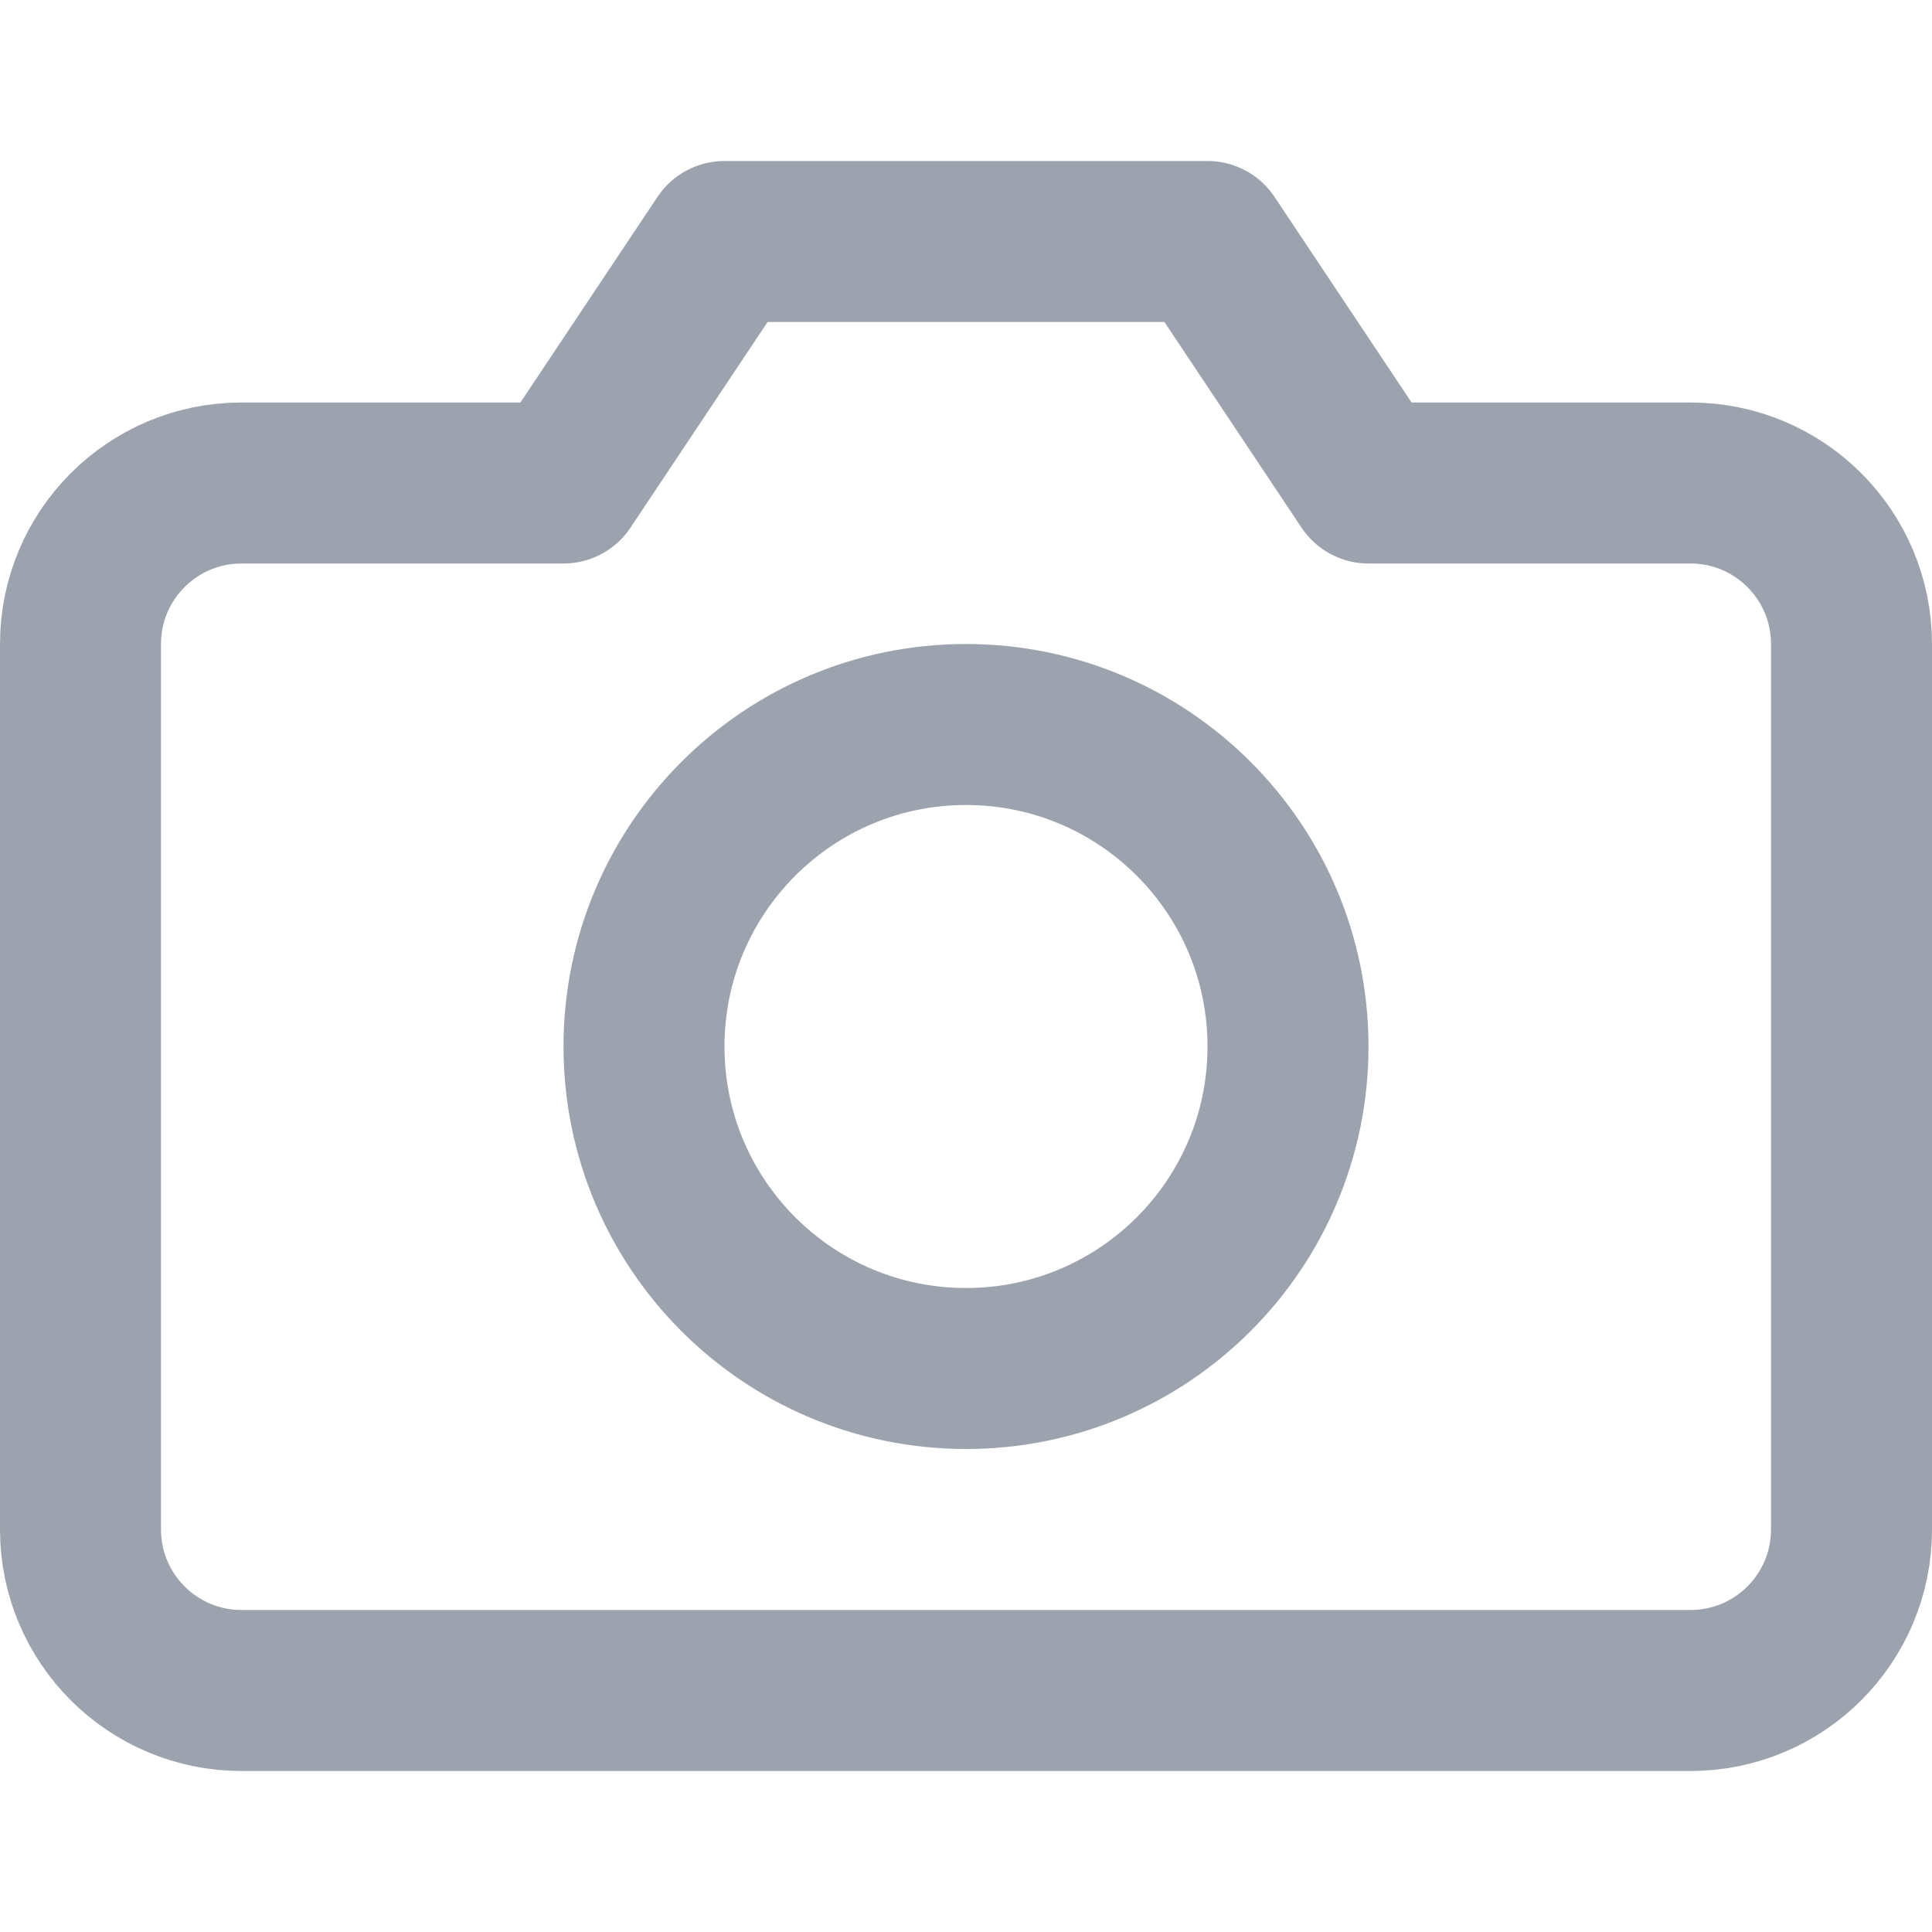
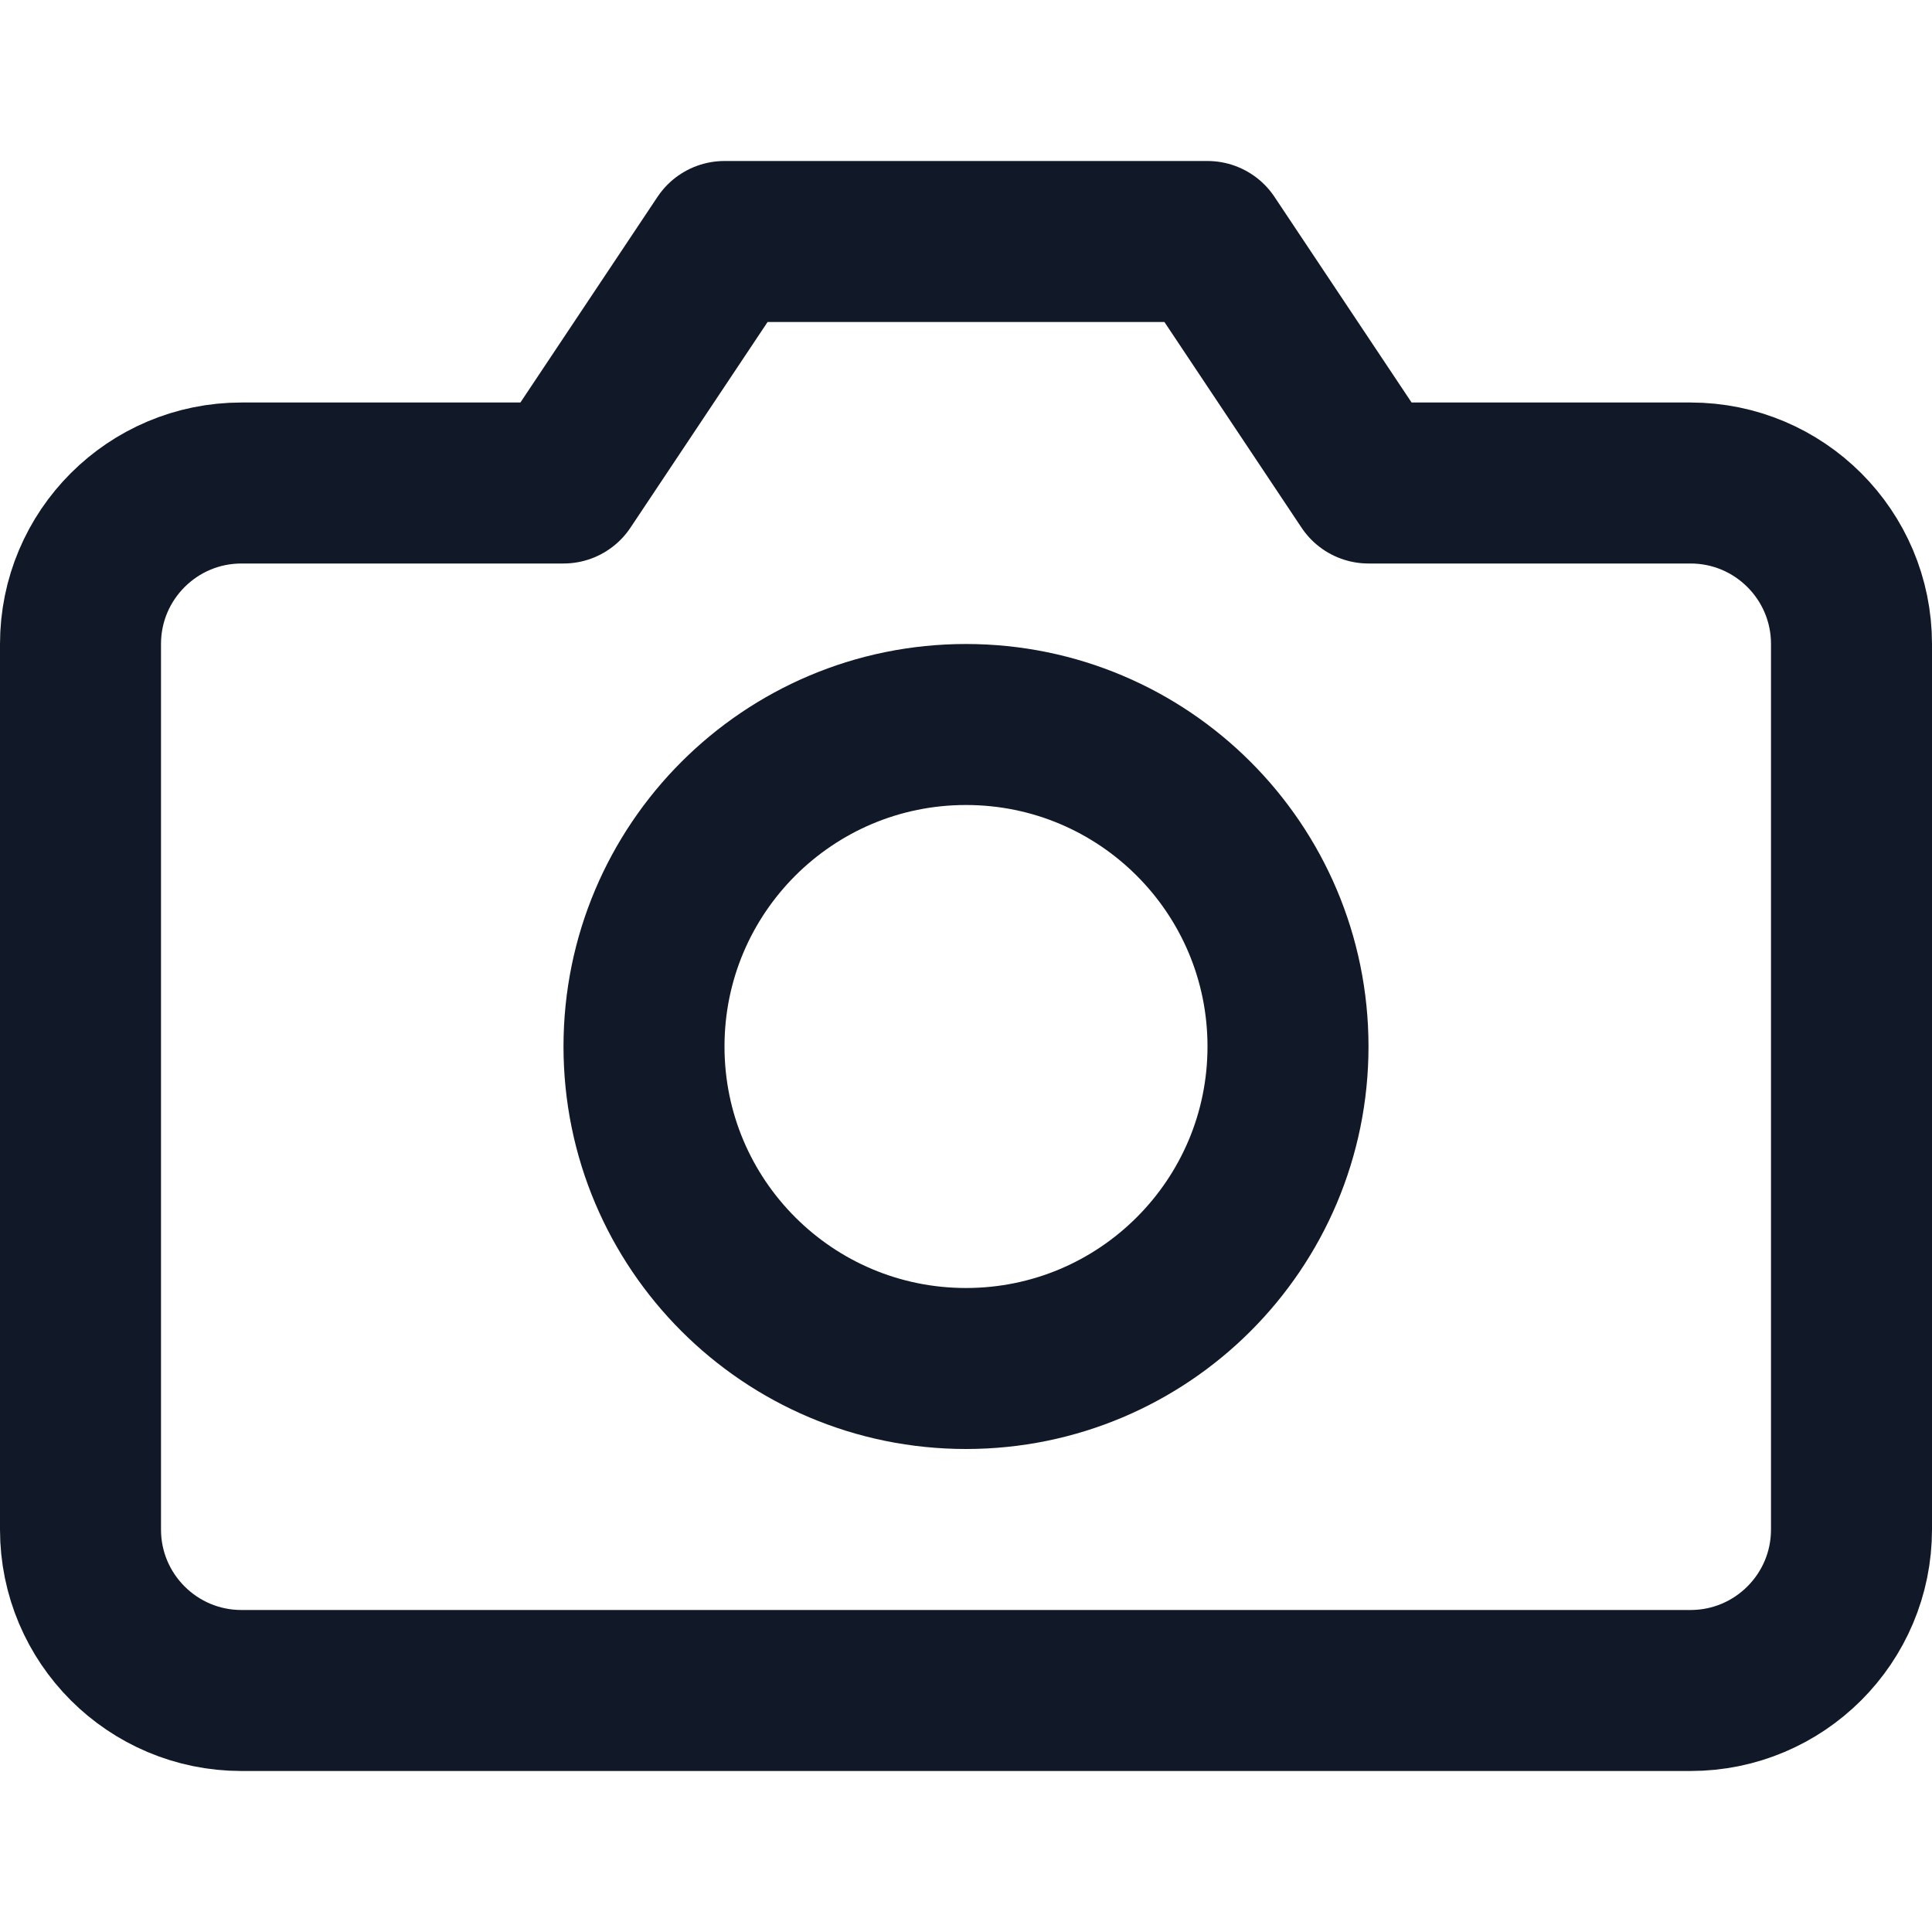
- <svg xmlns="http://www.w3.org/2000/svg" width="24" height="24" viewBox="0 0 24 24" fill="none" stroke="#9ca3af" stroke-width="2" stroke-linecap="round" stroke-linejoin="round">
+ <svg xmlns="http://www.w3.org/2000/svg" width="24" height="24" viewBox="0 0 24 24" fill="none" stroke="#111827" stroke-width="2" stroke-linecap="round" stroke-linejoin="round">
  <path d="M23 19a2 2 0 0 1-2 2H3a2 2 0 0 1-2-2V8a2 2 0 0 1 2-2h4l2-3h6l2 3h4a2 2 0 0 1 2 2z" />
  <circle cx="12" cy="13" r="4" />
</svg>
